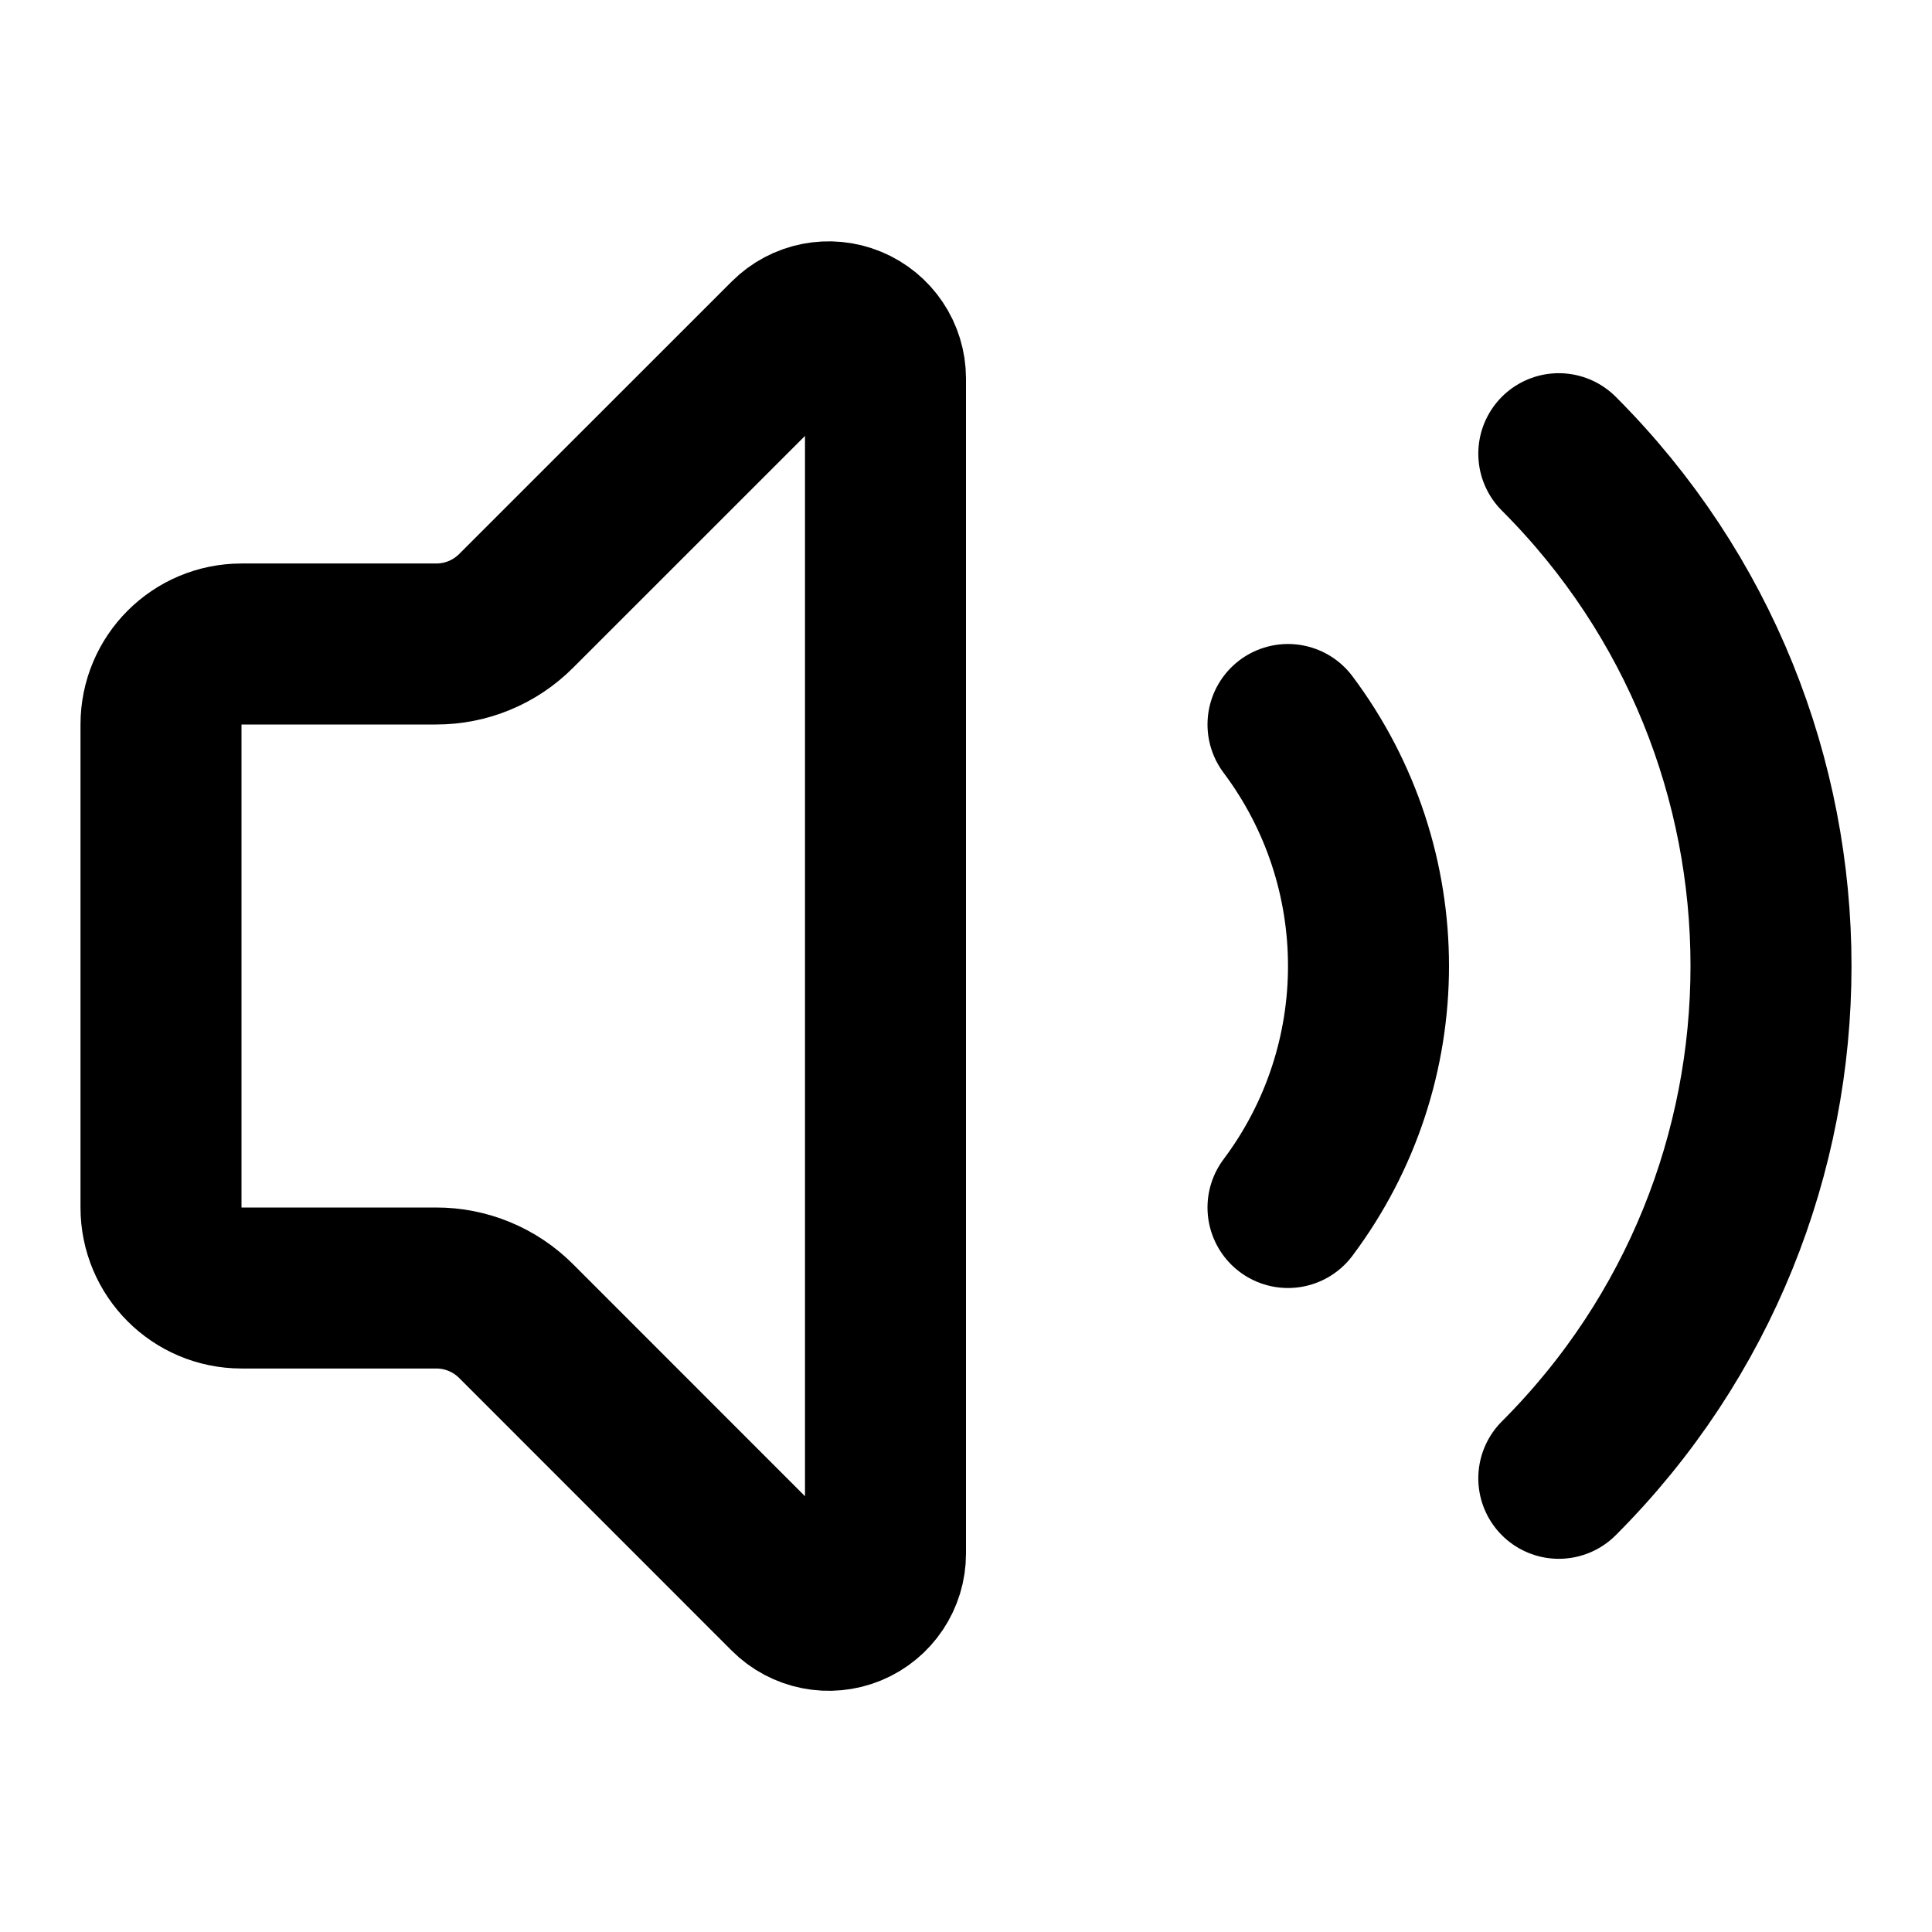
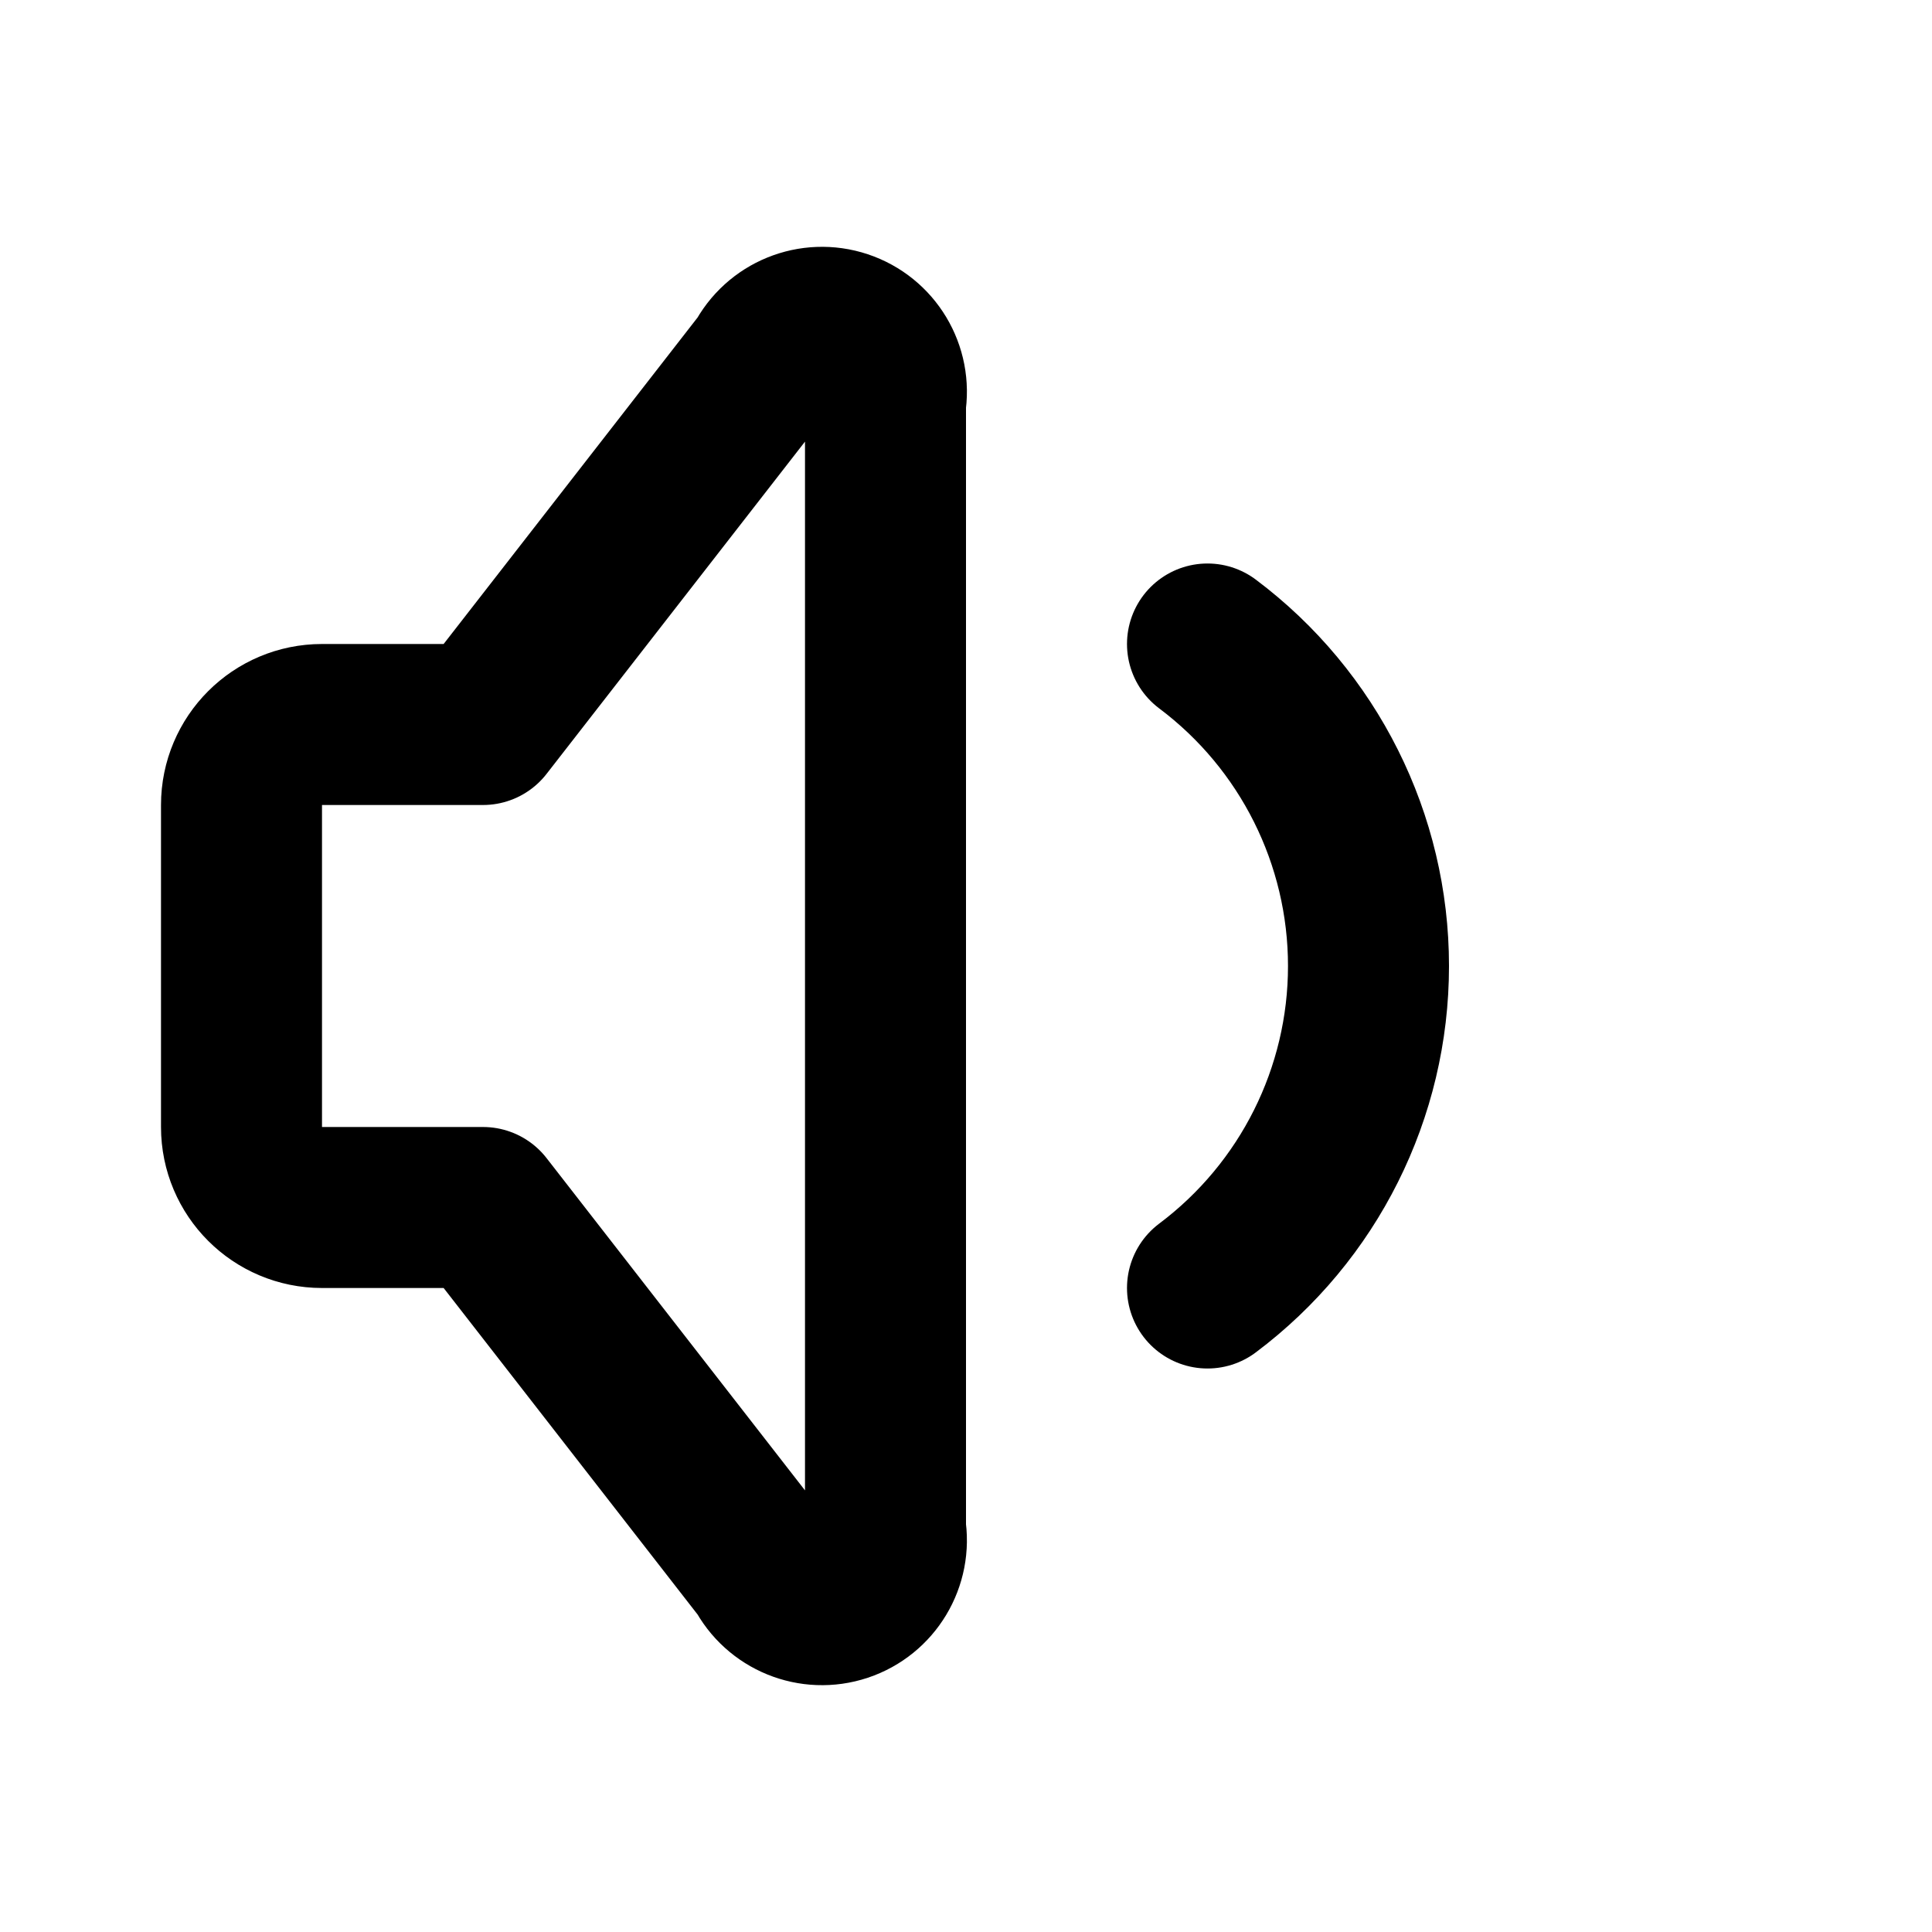
<svg xmlns="http://www.w3.org/2000/svg" width="24" height="24" viewBox="0 0 24 24" fill="none" stroke="currentColor" stroke-width="2" stroke-linecap="round" stroke-linejoin="round">
-   <path d="M11 4.702a.705.705 0 0 0-1.203-.498L6.413 7.587A1.4 1.4 0 0 1 5.416 8H3a1 1 0 0 0-1 1v6a1 1 0 0 0 1 1h2.416a1.4 1.4 0 0 1 .997.413l3.383 3.384A.705.705 0 0 0 11 19.298z" />
-   <path d="M16 9a5 5 0 0 1 0 6" />
-   <path d="M19.364 18.364a9 9 0 0 0 0-12.728" />
+   <path d="M15 8a5 5 0 0 1 0 8" />
+   <path d="M6 15h-2a1 1 0 0 1 -1 -1v-4a1 1 0 0 1 1 -1h2l3.5 -4.5a.8 .8 0 0 1 1.5 .5v14a.8 .8 0 0 1 -1.5 .5l-3.5 -4.5" />
</svg>
